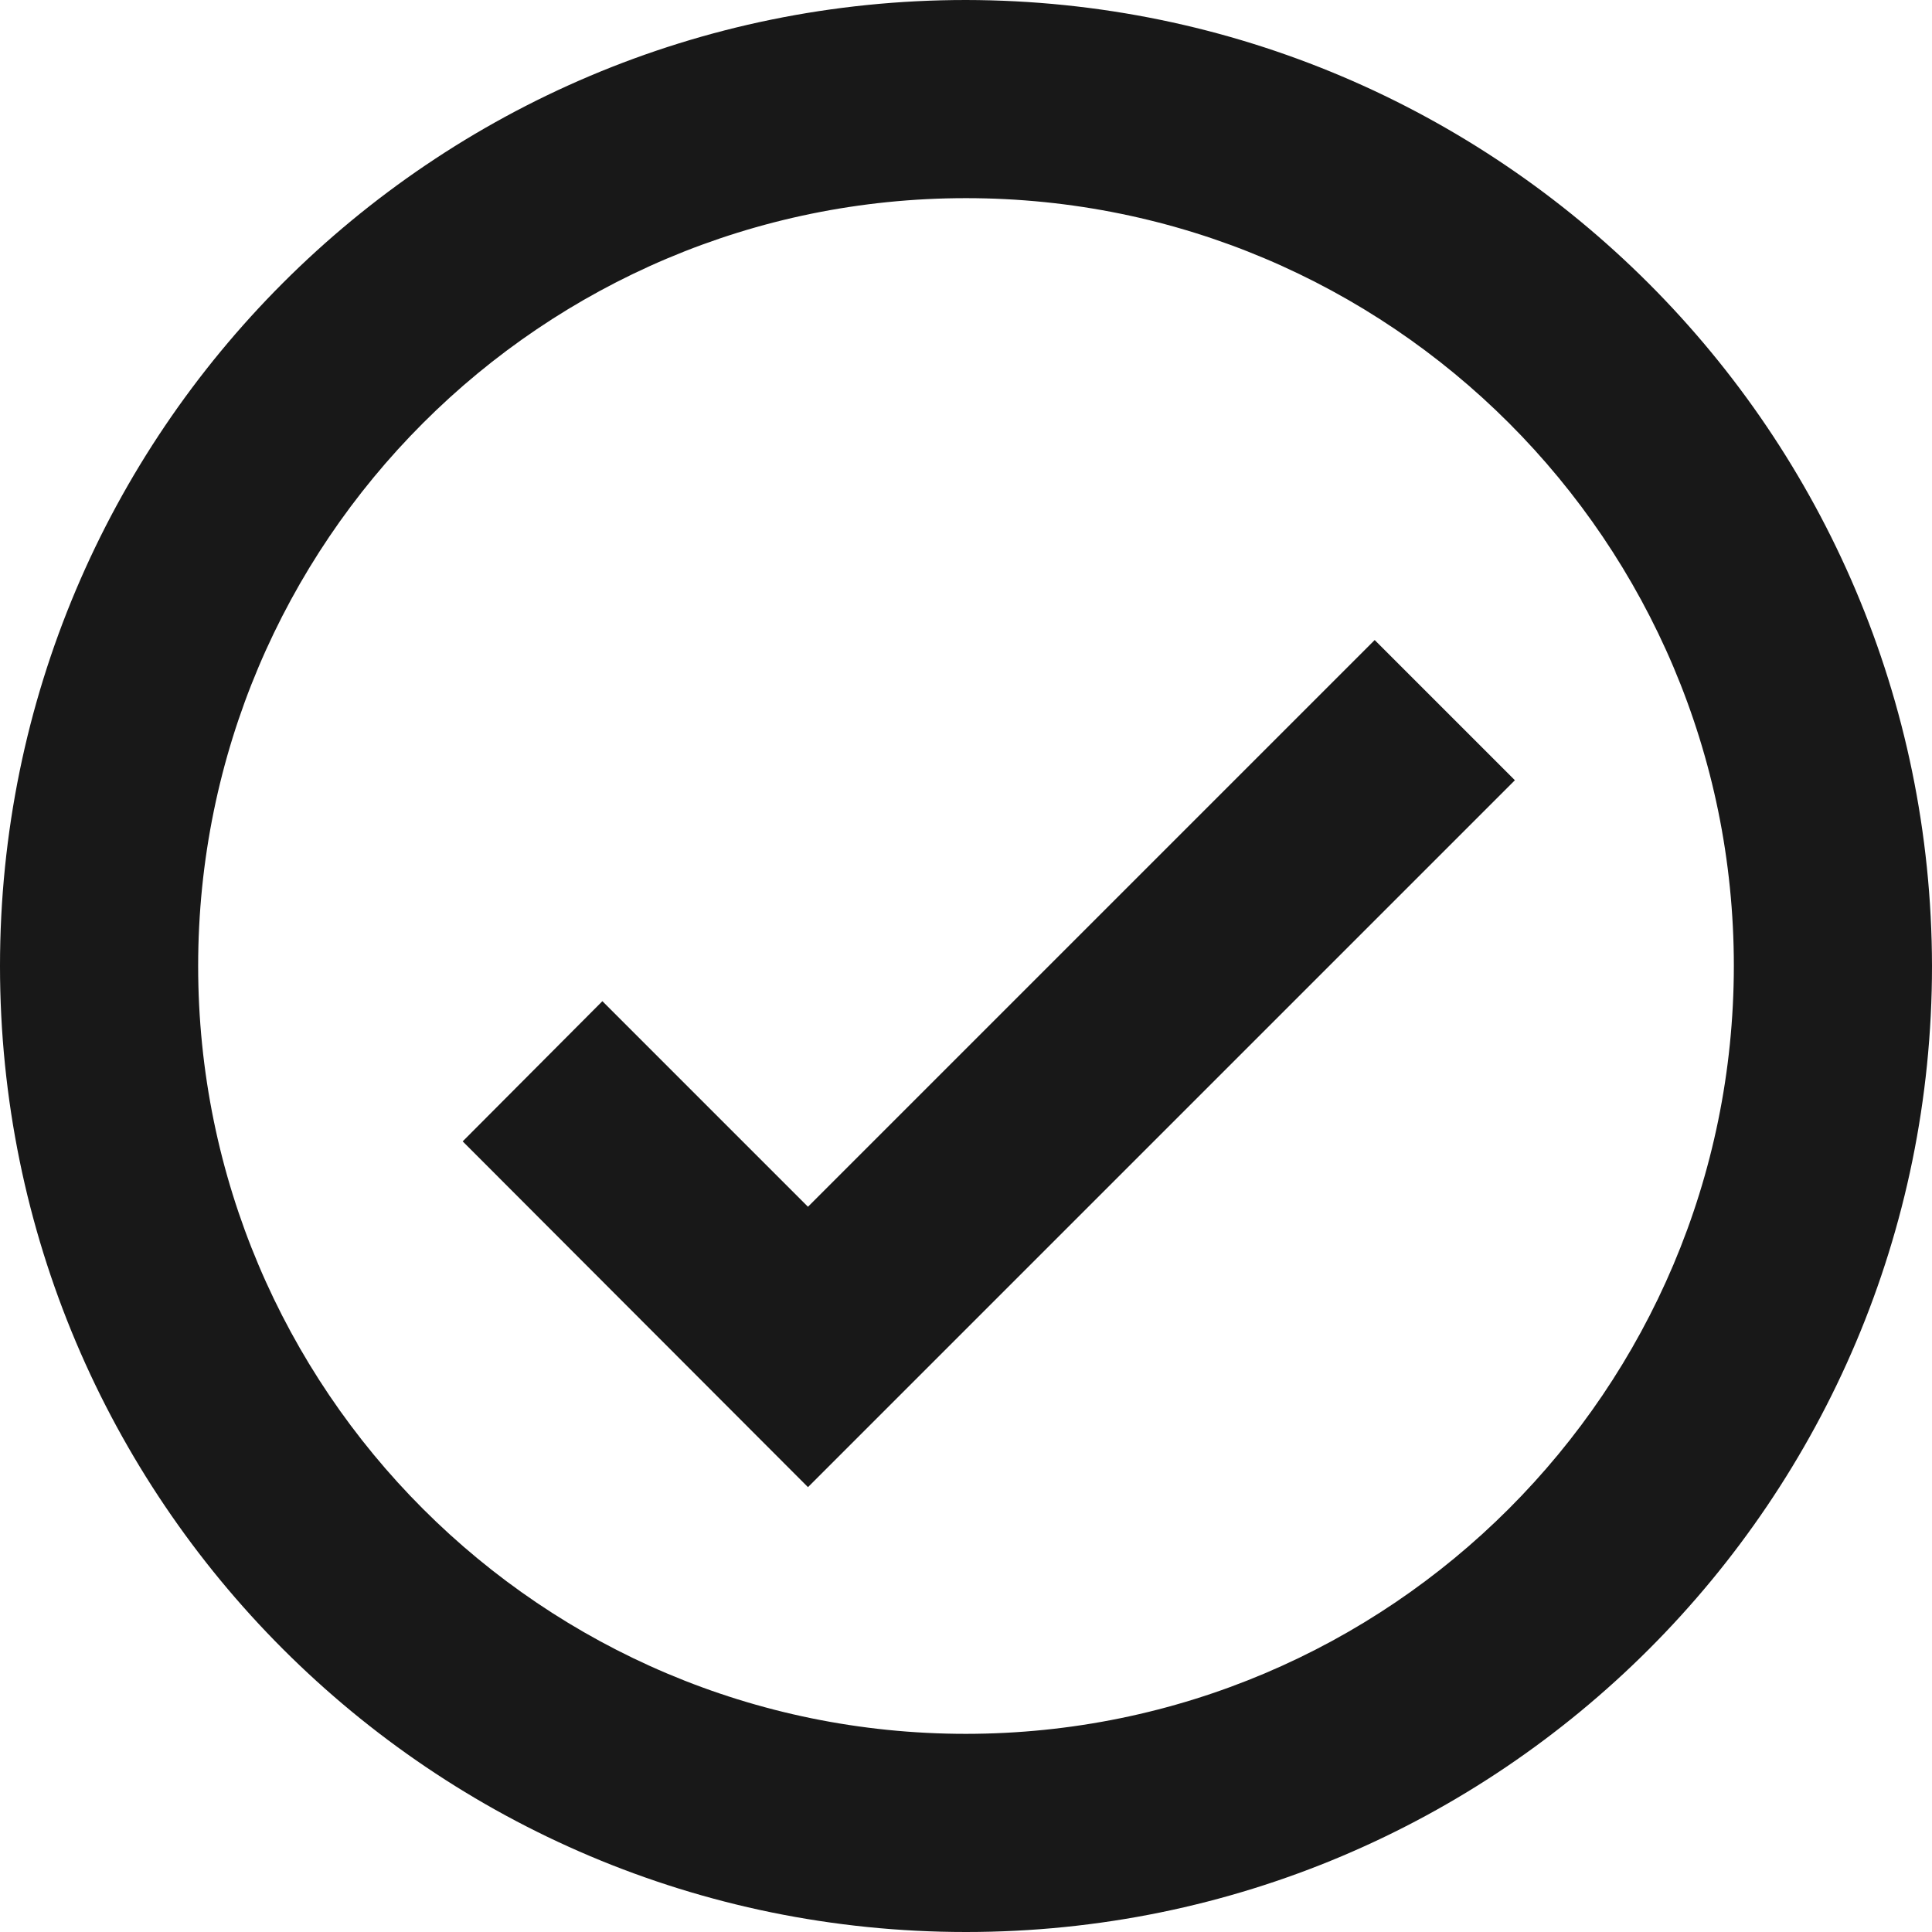
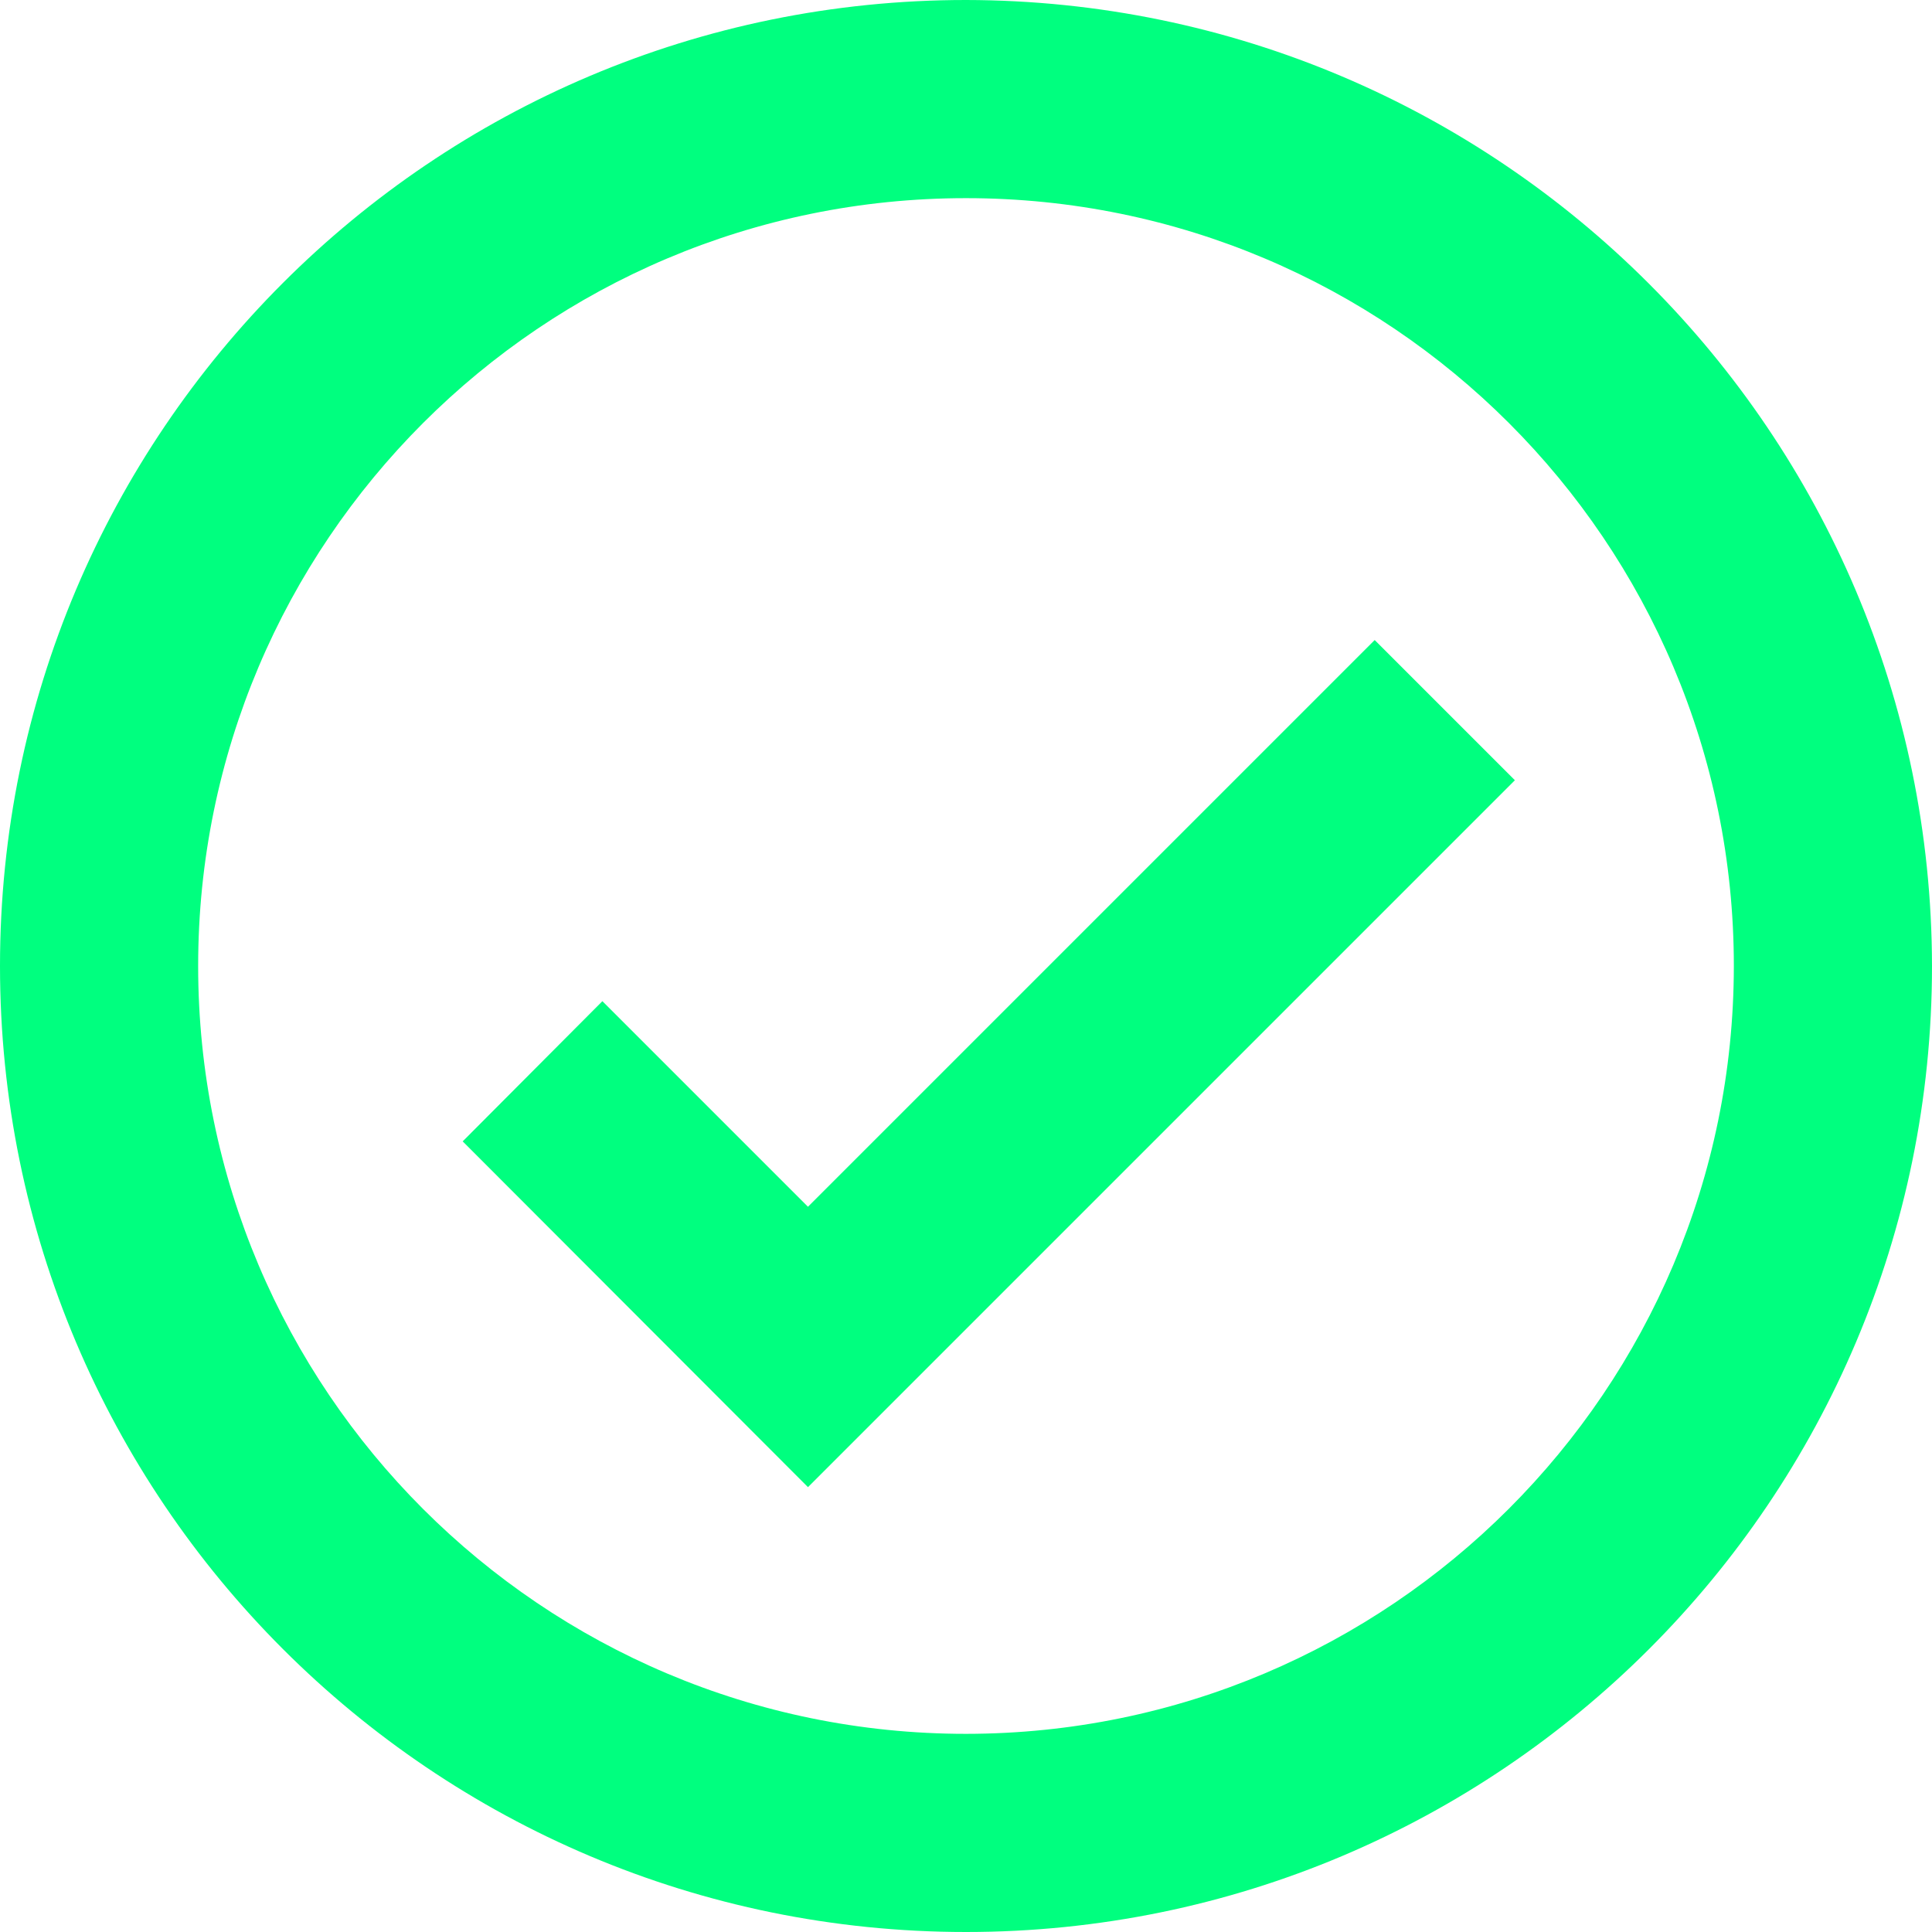
<svg xmlns="http://www.w3.org/2000/svg" viewBox="0 0 39 39">
  <defs>
-     <style>.cls-1{fill:#181818;}</style>
+     <style>.cls-1{fill:#00ff7f;}</style>
  </defs>
  <g id="Lager_2" data-name="Lager 2">
    <g id="Lager_1-2" data-name="Lager 1">
      <path class="cls-1" d="M19.5,0A19.5,19.5,0,1,0,39,19.5,19.53,19.53,0,0,0,19.5,0Zm0,35A15.5,15.5,0,1,1,35,19.5,15.51,15.51,0,0,1,19.5,35Z" />
      <polygon class="cls-1" points="27.75 12.92 16.31 24.36 12.16 20.21 9.34 23.04 16.31 30.02 30.58 15.75 27.75 12.92" />
    </g>
  </g>
</svg>
